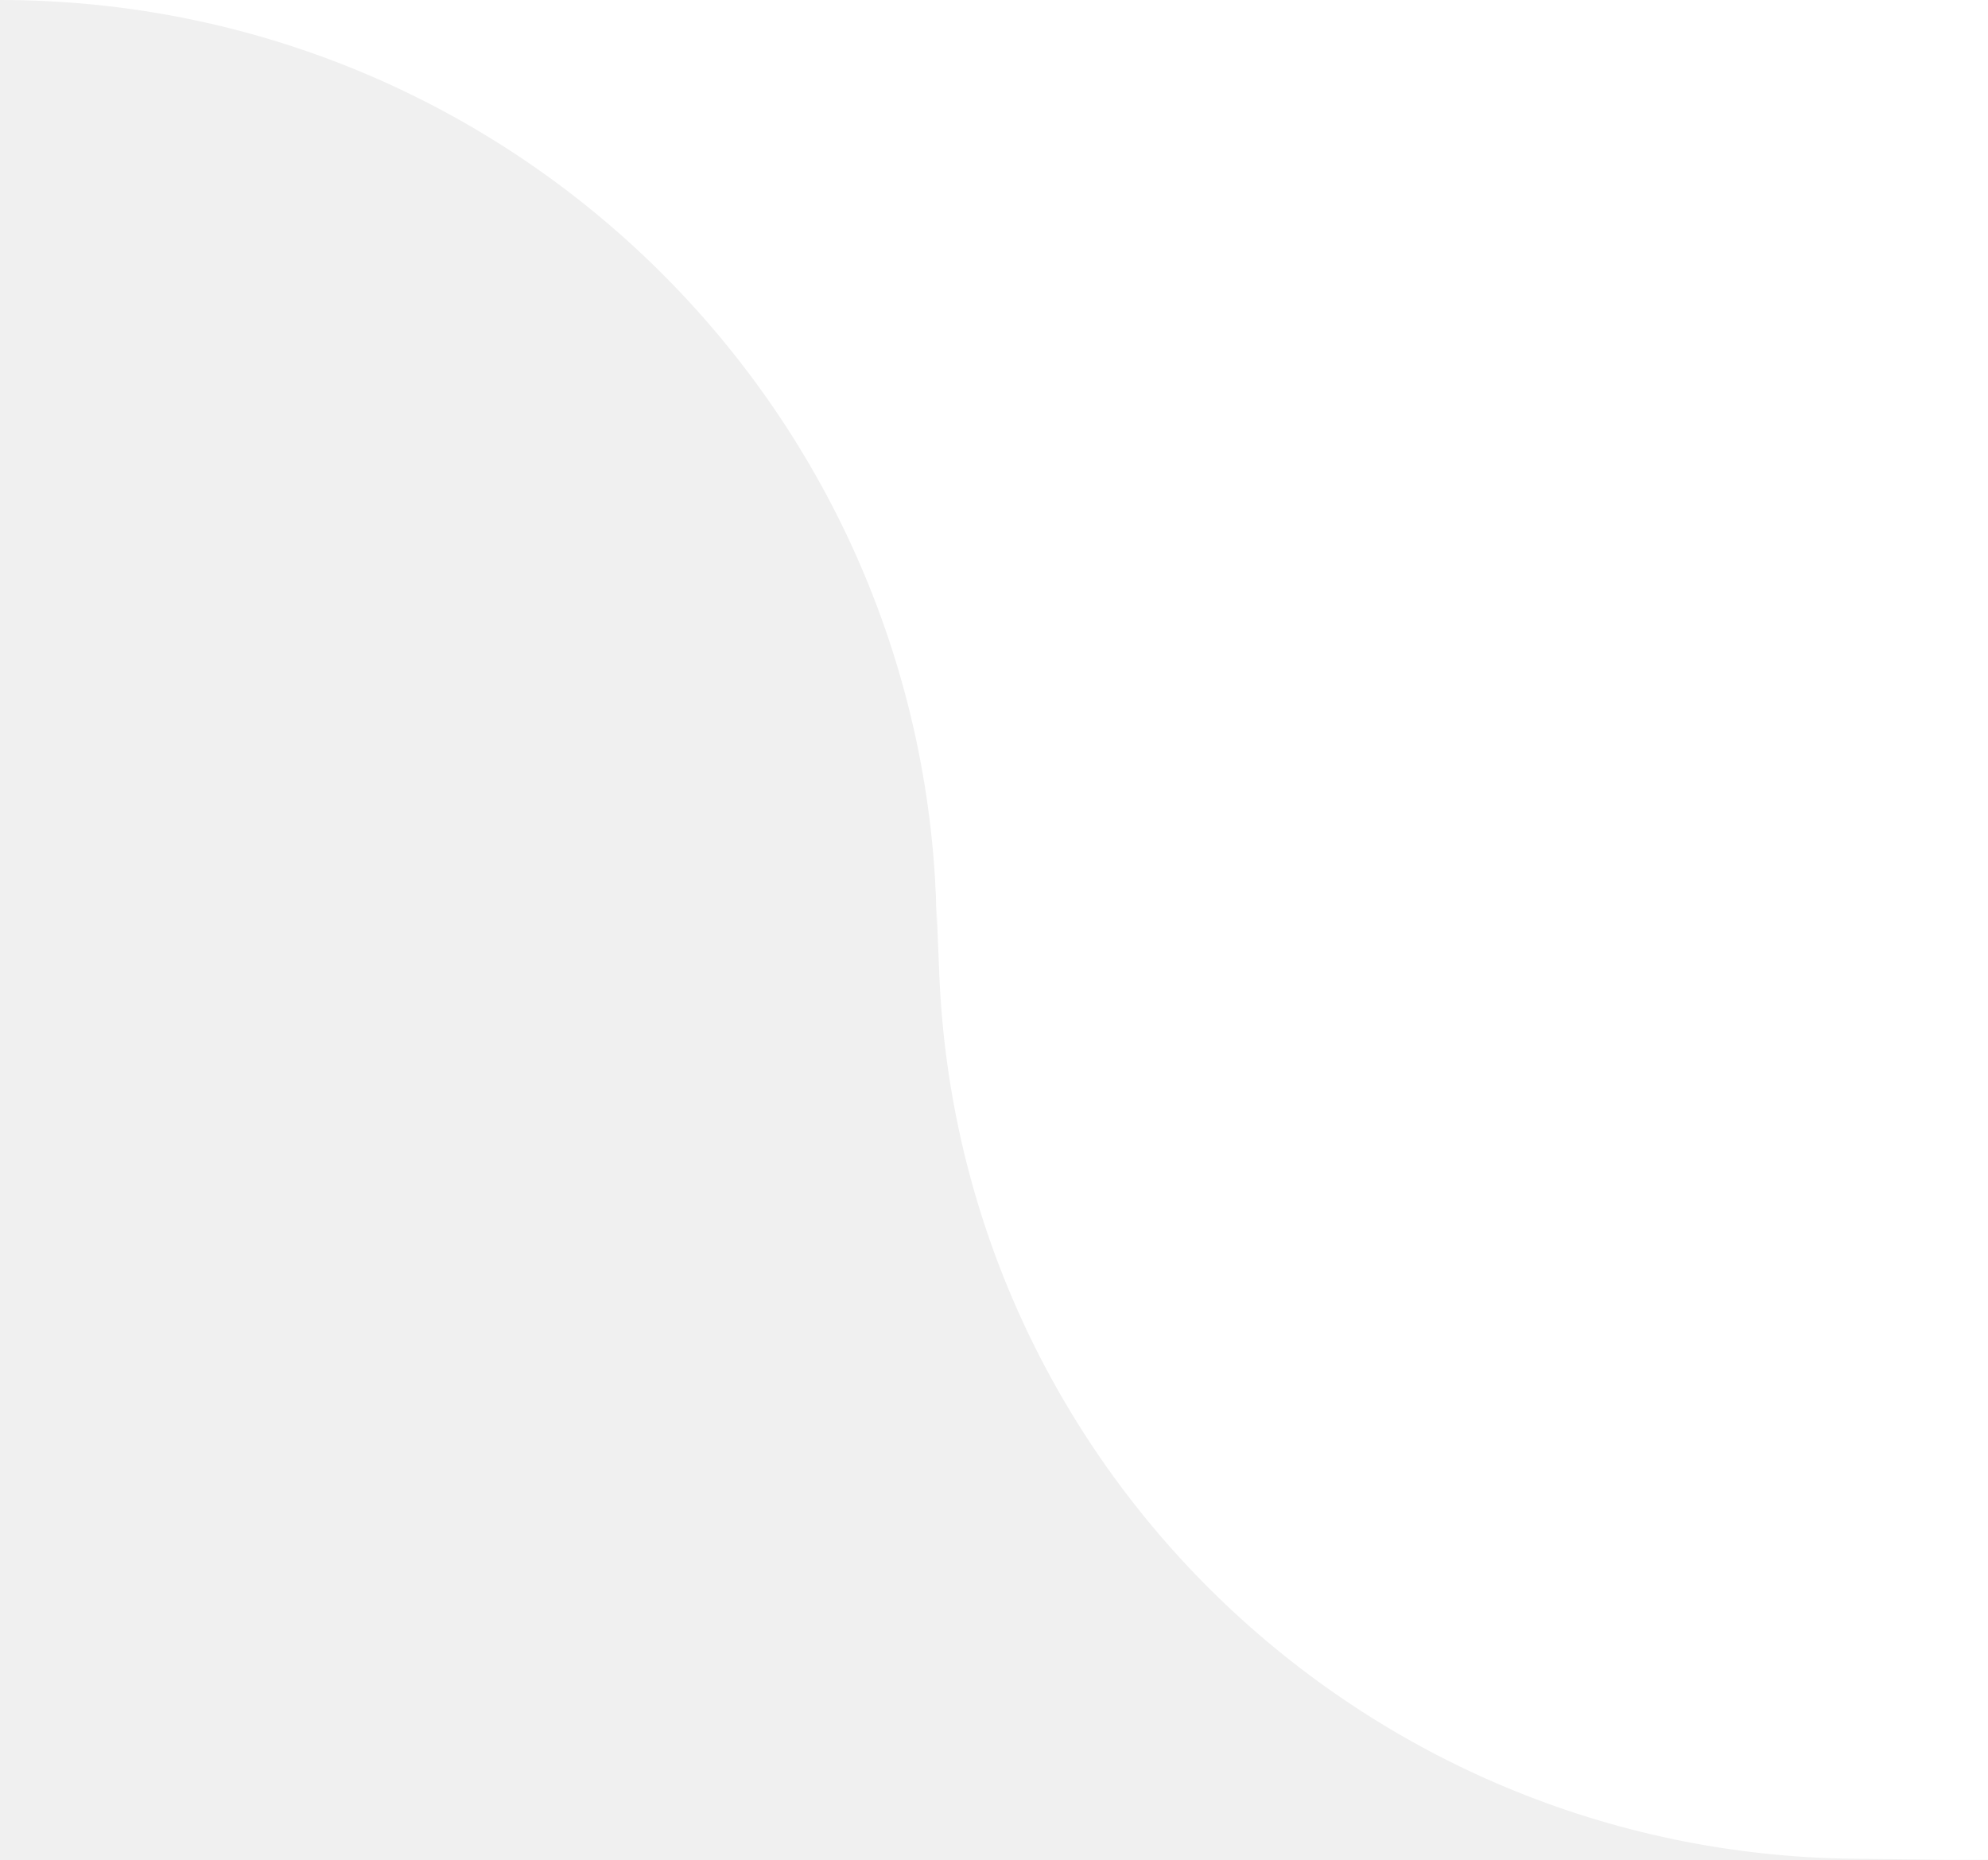
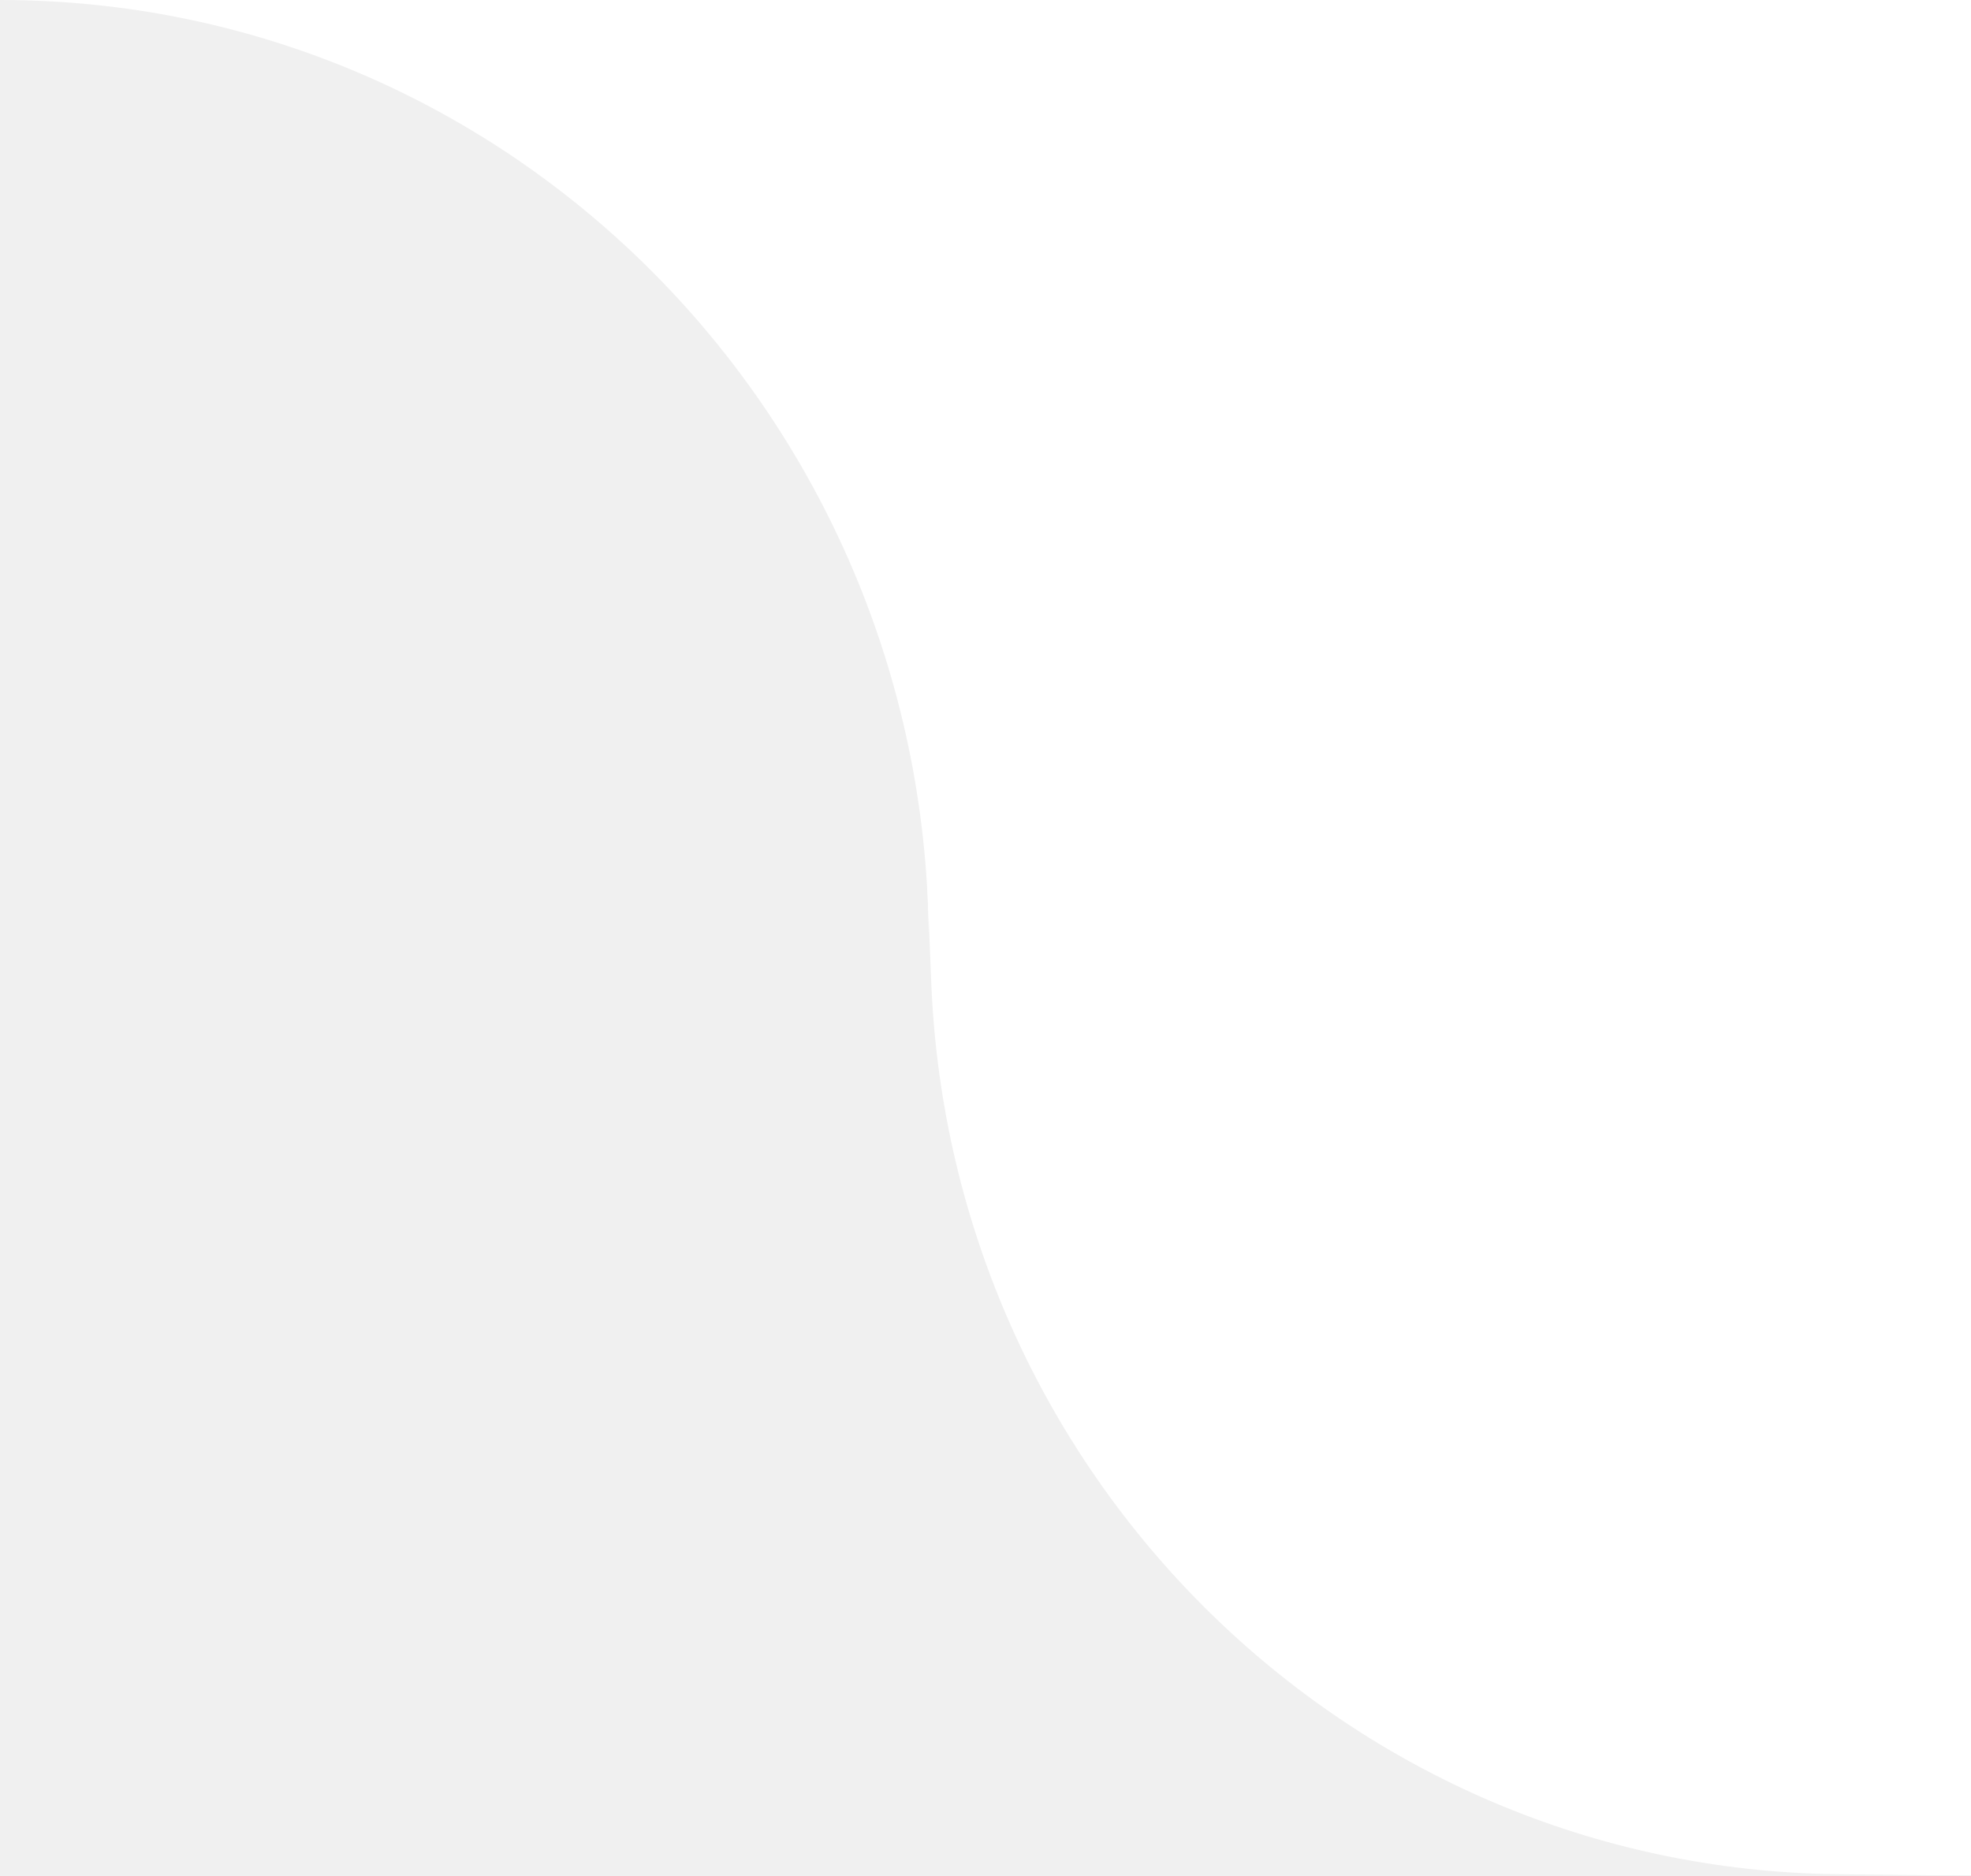
- <svg xmlns="http://www.w3.org/2000/svg" width="62" height="58" viewBox="0 0 62 58" fill="none">
-   <path d="M62 58H60.666L57.803 57.968C42.451 57.797 29.922 45.679 29.294 30.395L29.16 27.145L29.203 0H62V58Z" fill="white" />
-   <path d="M29.335 0L0 0C16.088 0 29.032 12.934 29.213 28.853L29.335 0Z" fill="white" />
+ <svg xmlns="http://www.w3.org/2000/svg" width="62" height="59" viewBox="0 0 62 59" fill="none">
+   <path d="M62 59H60.666L57.803 58.968C42.451 58.793 29.922 46.466 29.294 30.919L29.16 27.613L29.203 0H62V59Z" fill="white" />
+   <path d="M29.335 0L0 0C16.088 0 29.032 13.156 29.213 29.35L29.335 0Z" fill="white" />
</svg>
